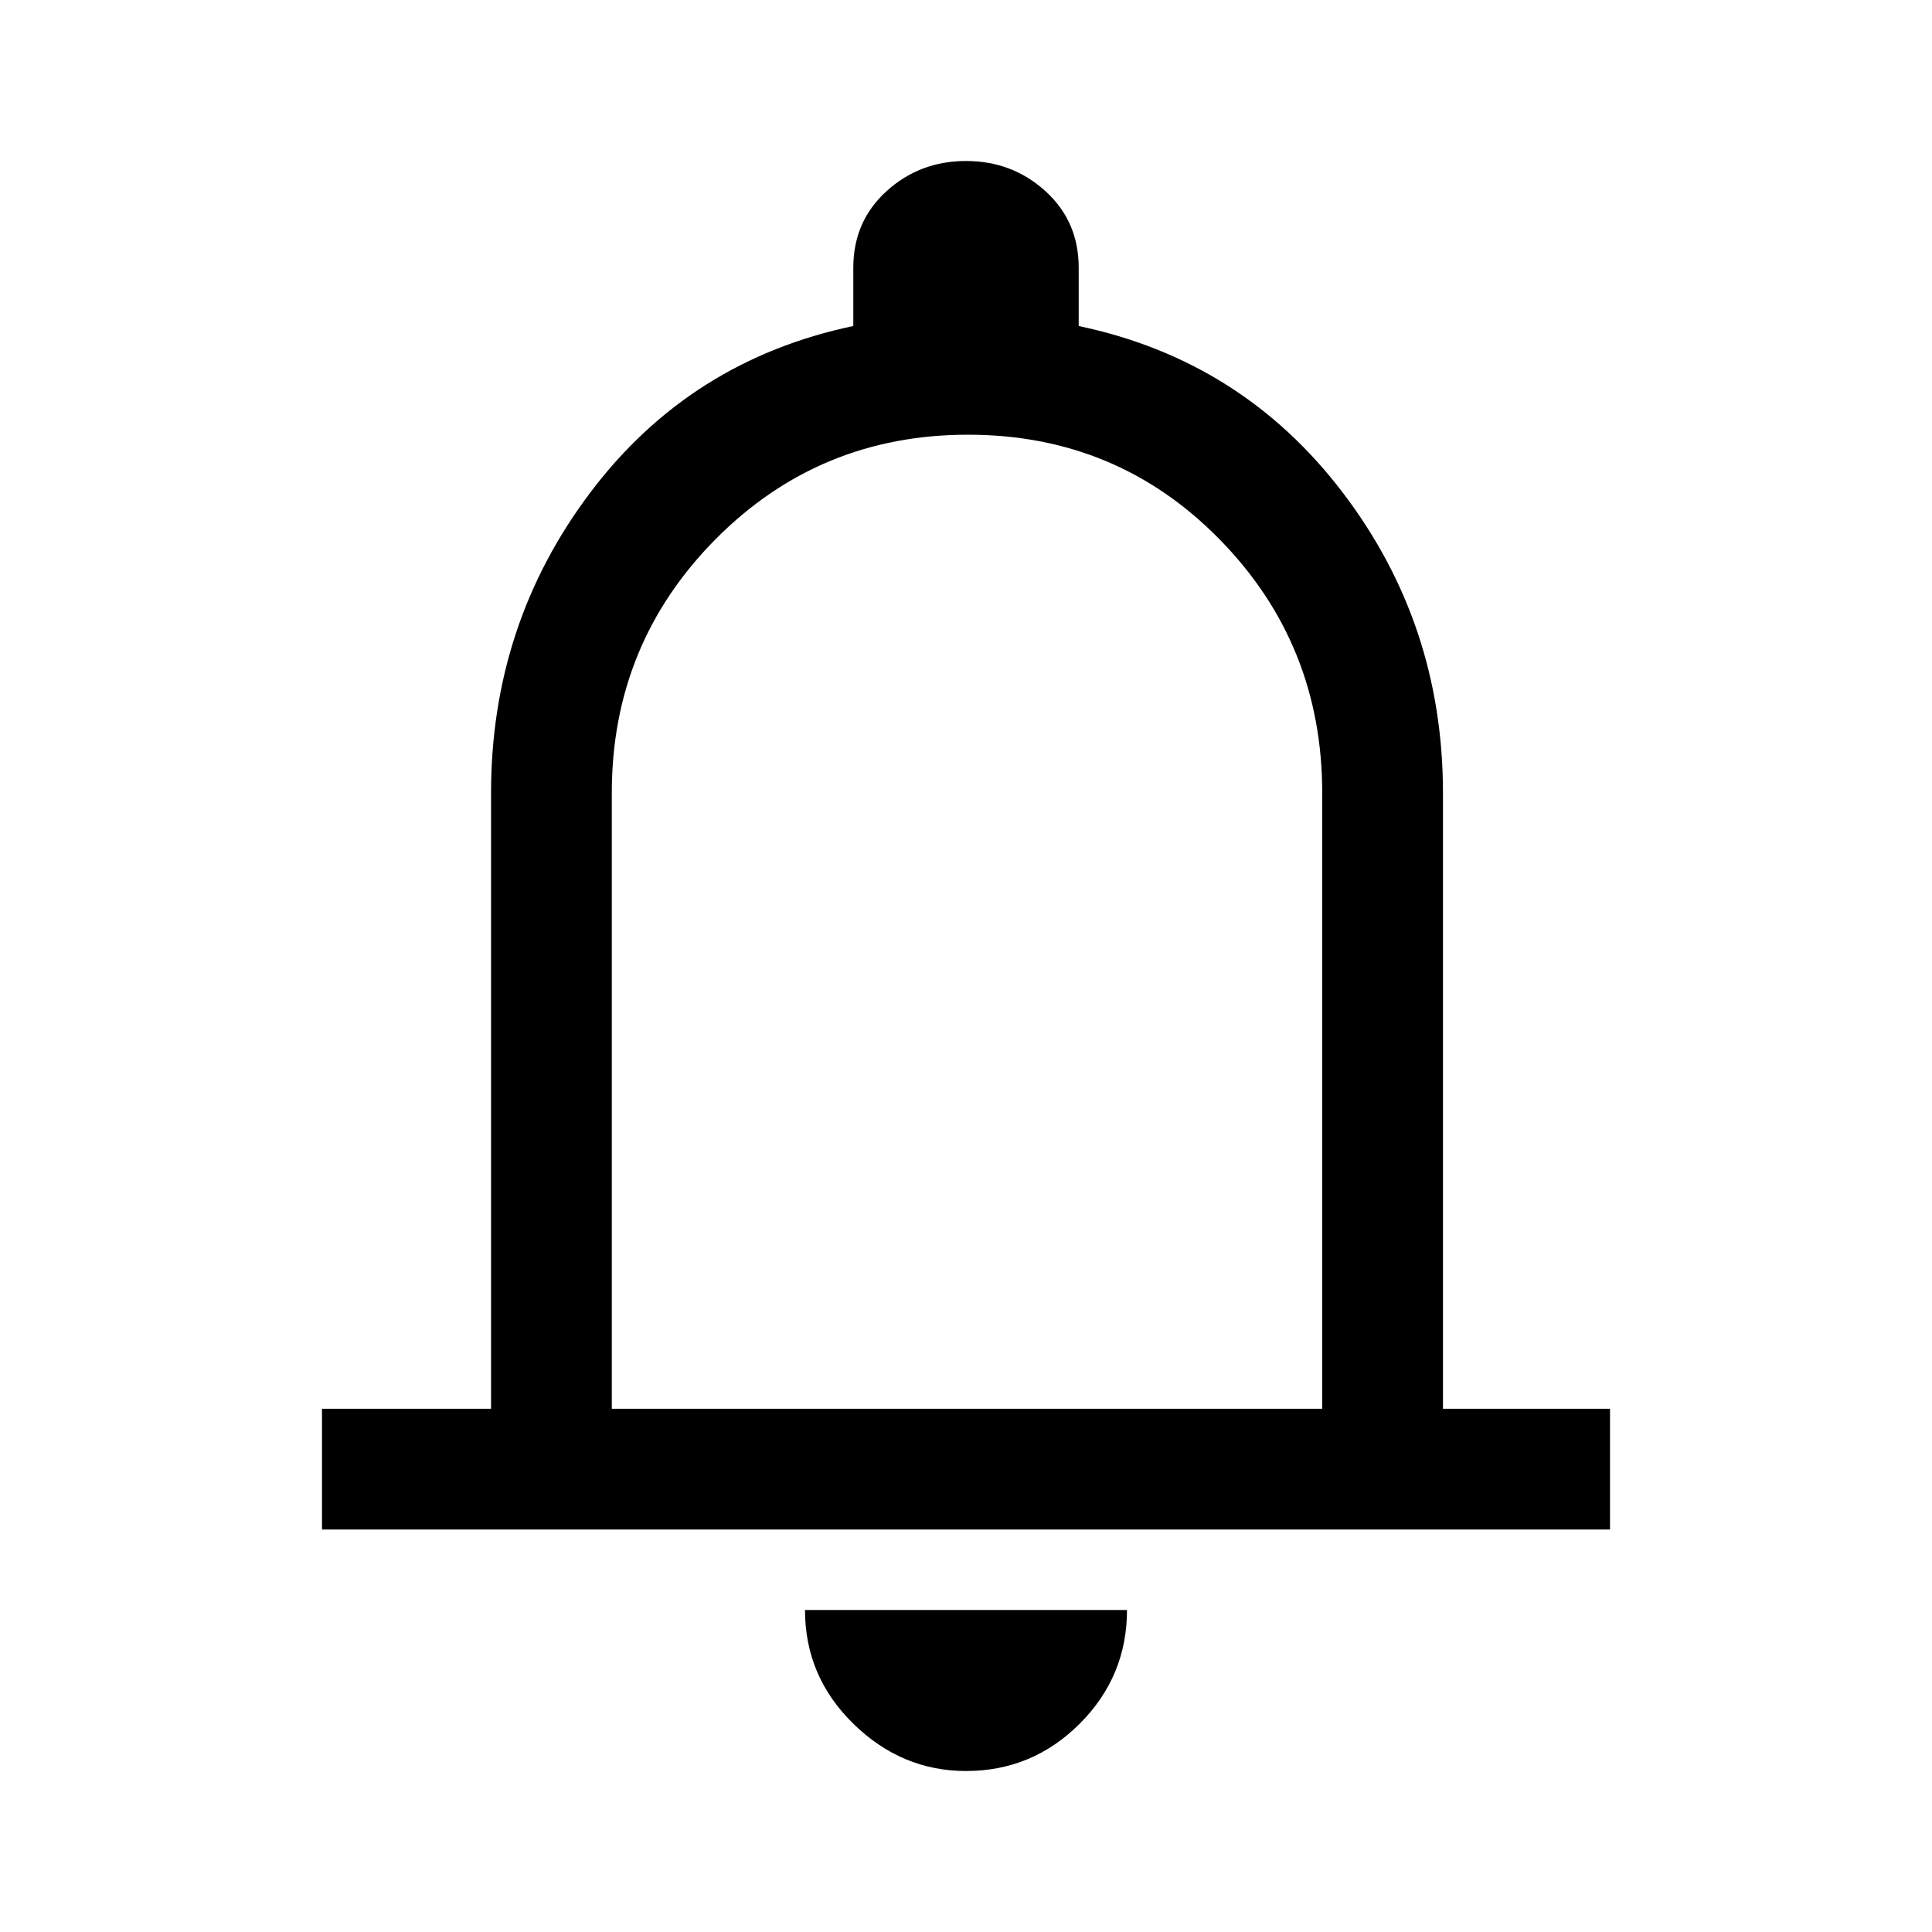
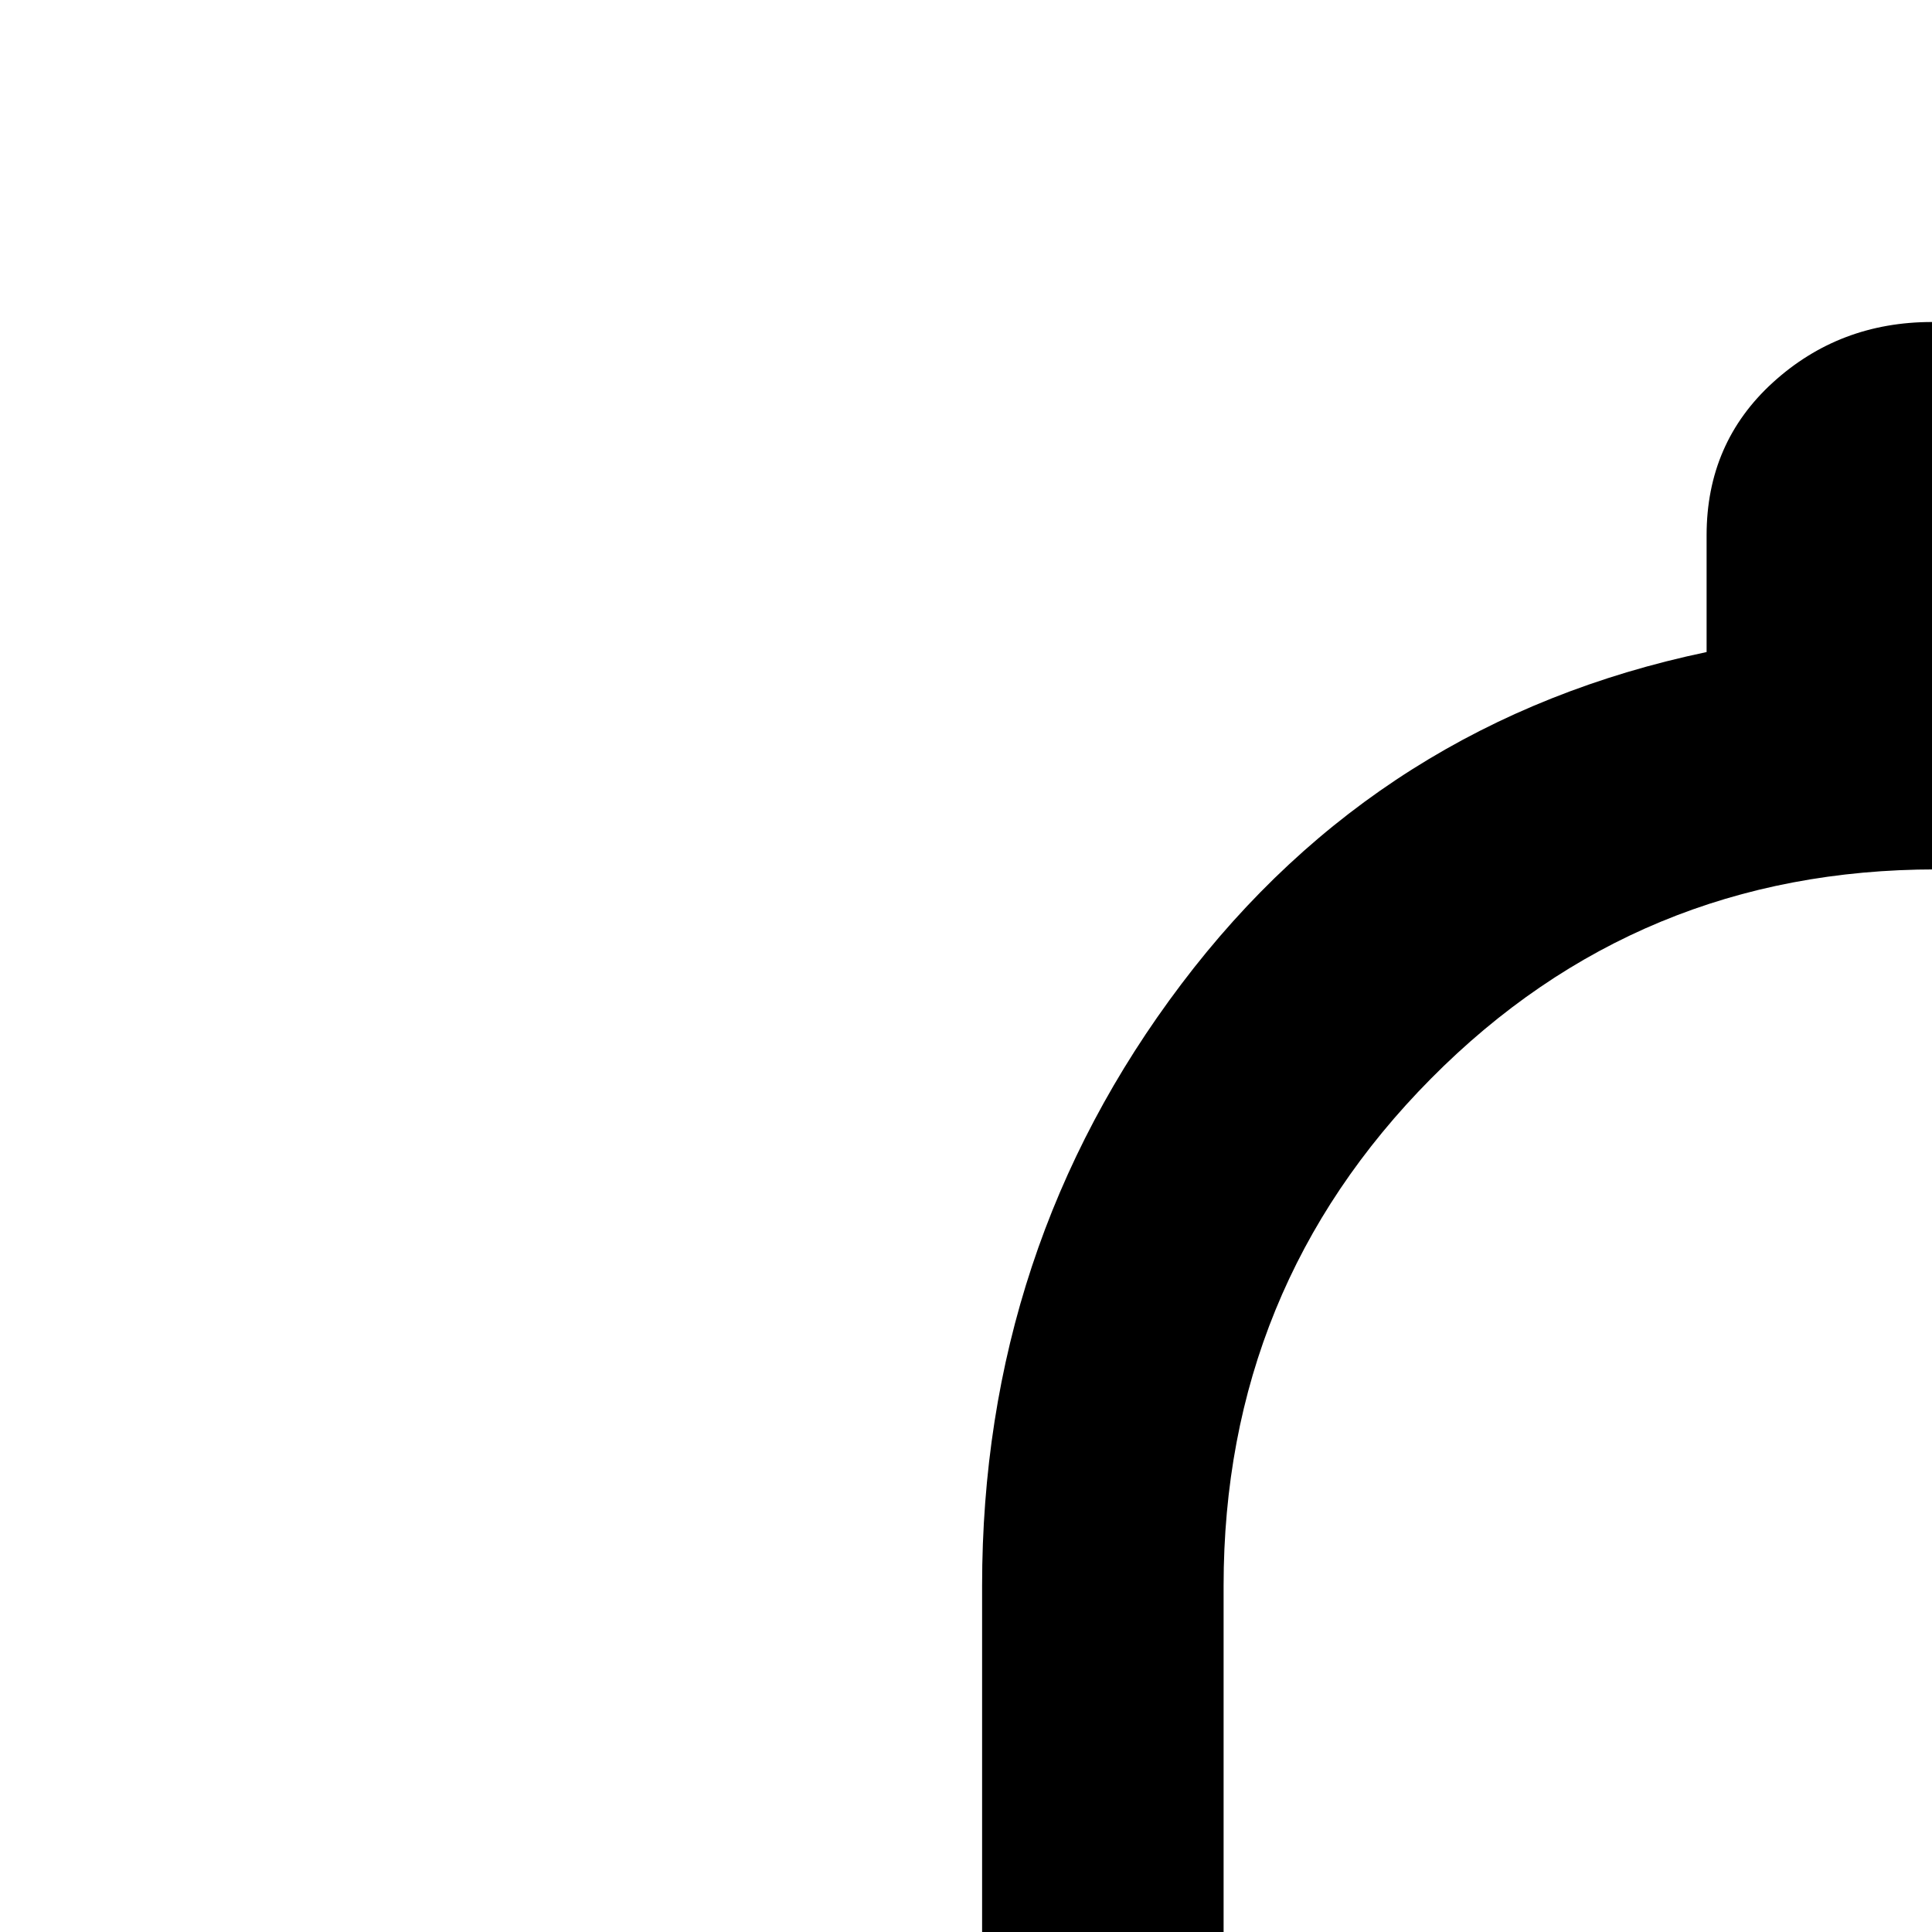
- <svg xmlns="http://www.w3.org/2000/svg" height="48" width="48">
+ <svg xmlns="http://www.w3.org/2000/svg" height="24px" width="24px">
  <path d="M8 38v-3h4.2V19.7q0-4.2 2.475-7.475Q17.15 8.95 21.2 8.1V6.65q0-1.15.825-1.9T24 4q1.15 0 1.975.75.825.75.825 1.9V8.1q4.05.85 6.55 4.125t2.5 7.475V35H40v3Zm16-14.75ZM24 44q-1.6 0-2.8-1.175Q20 41.65 20 40h8q0 1.65-1.175 2.825Q25.65 44 24 44Zm-8.8-9h17.65V19.7q0-3.7-2.55-6.3-2.55-2.6-6.25-2.6t-6.275 2.6Q15.2 16 15.2 19.7Z" />
</svg>
